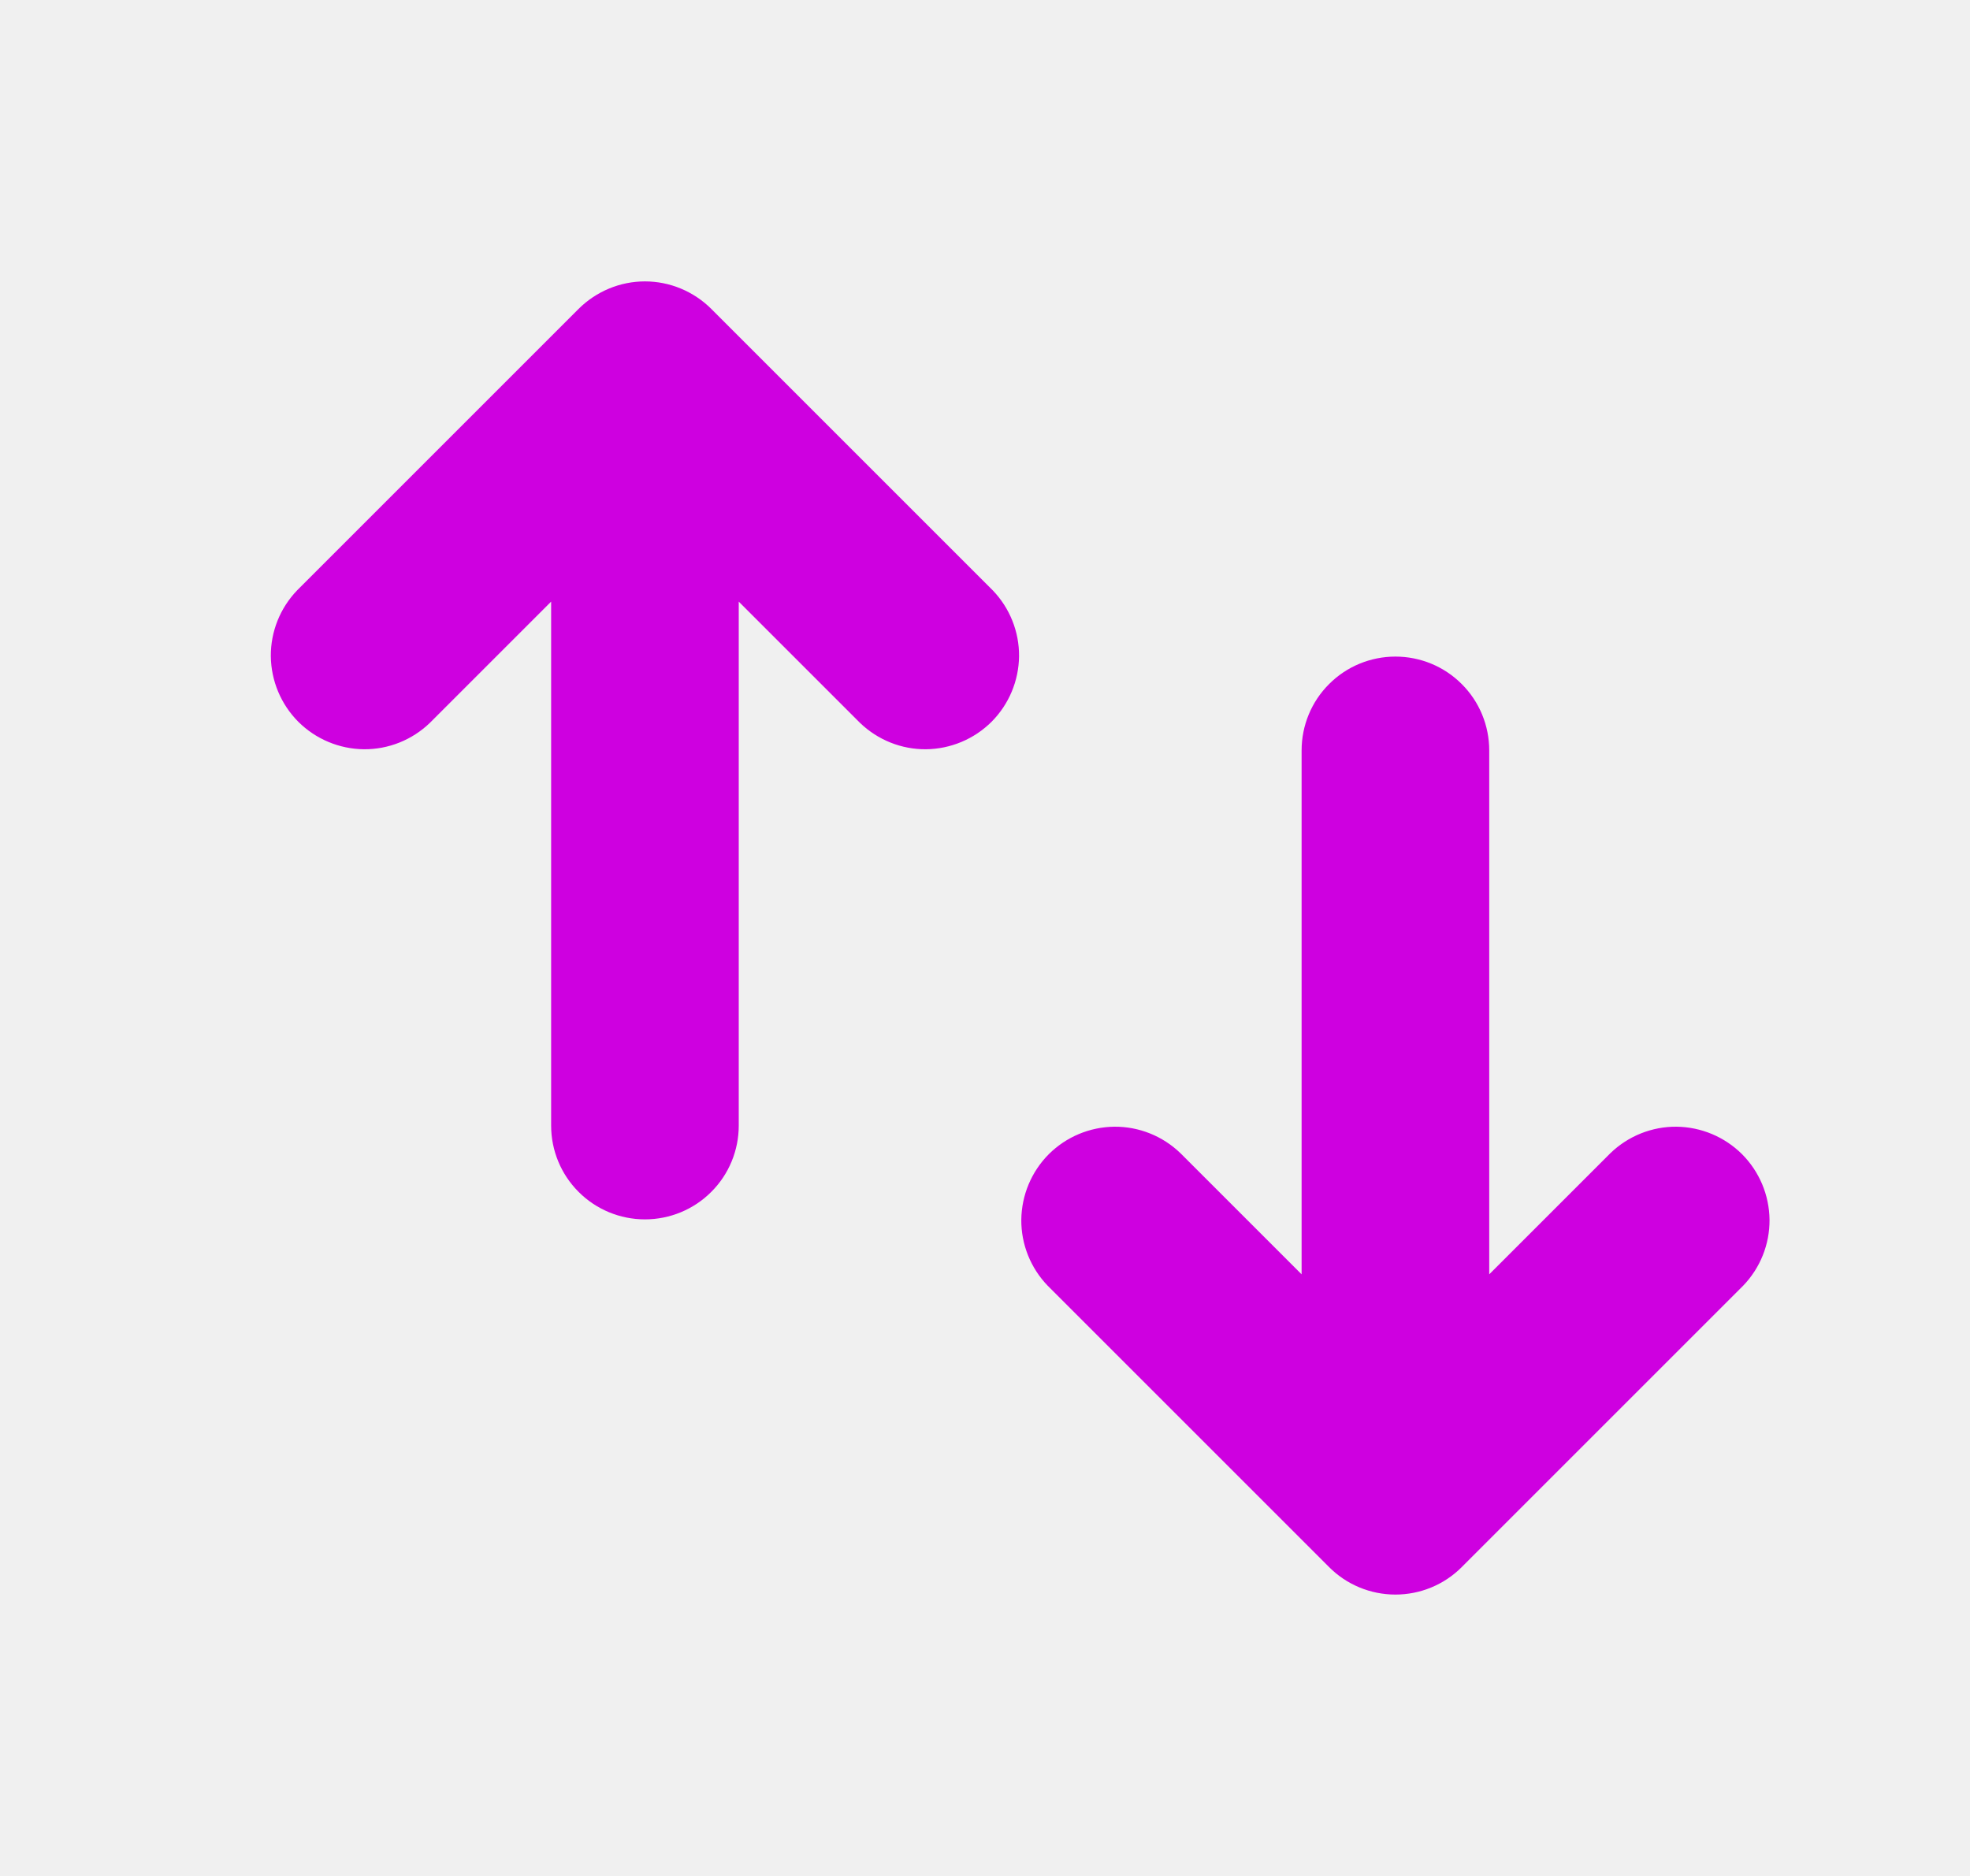
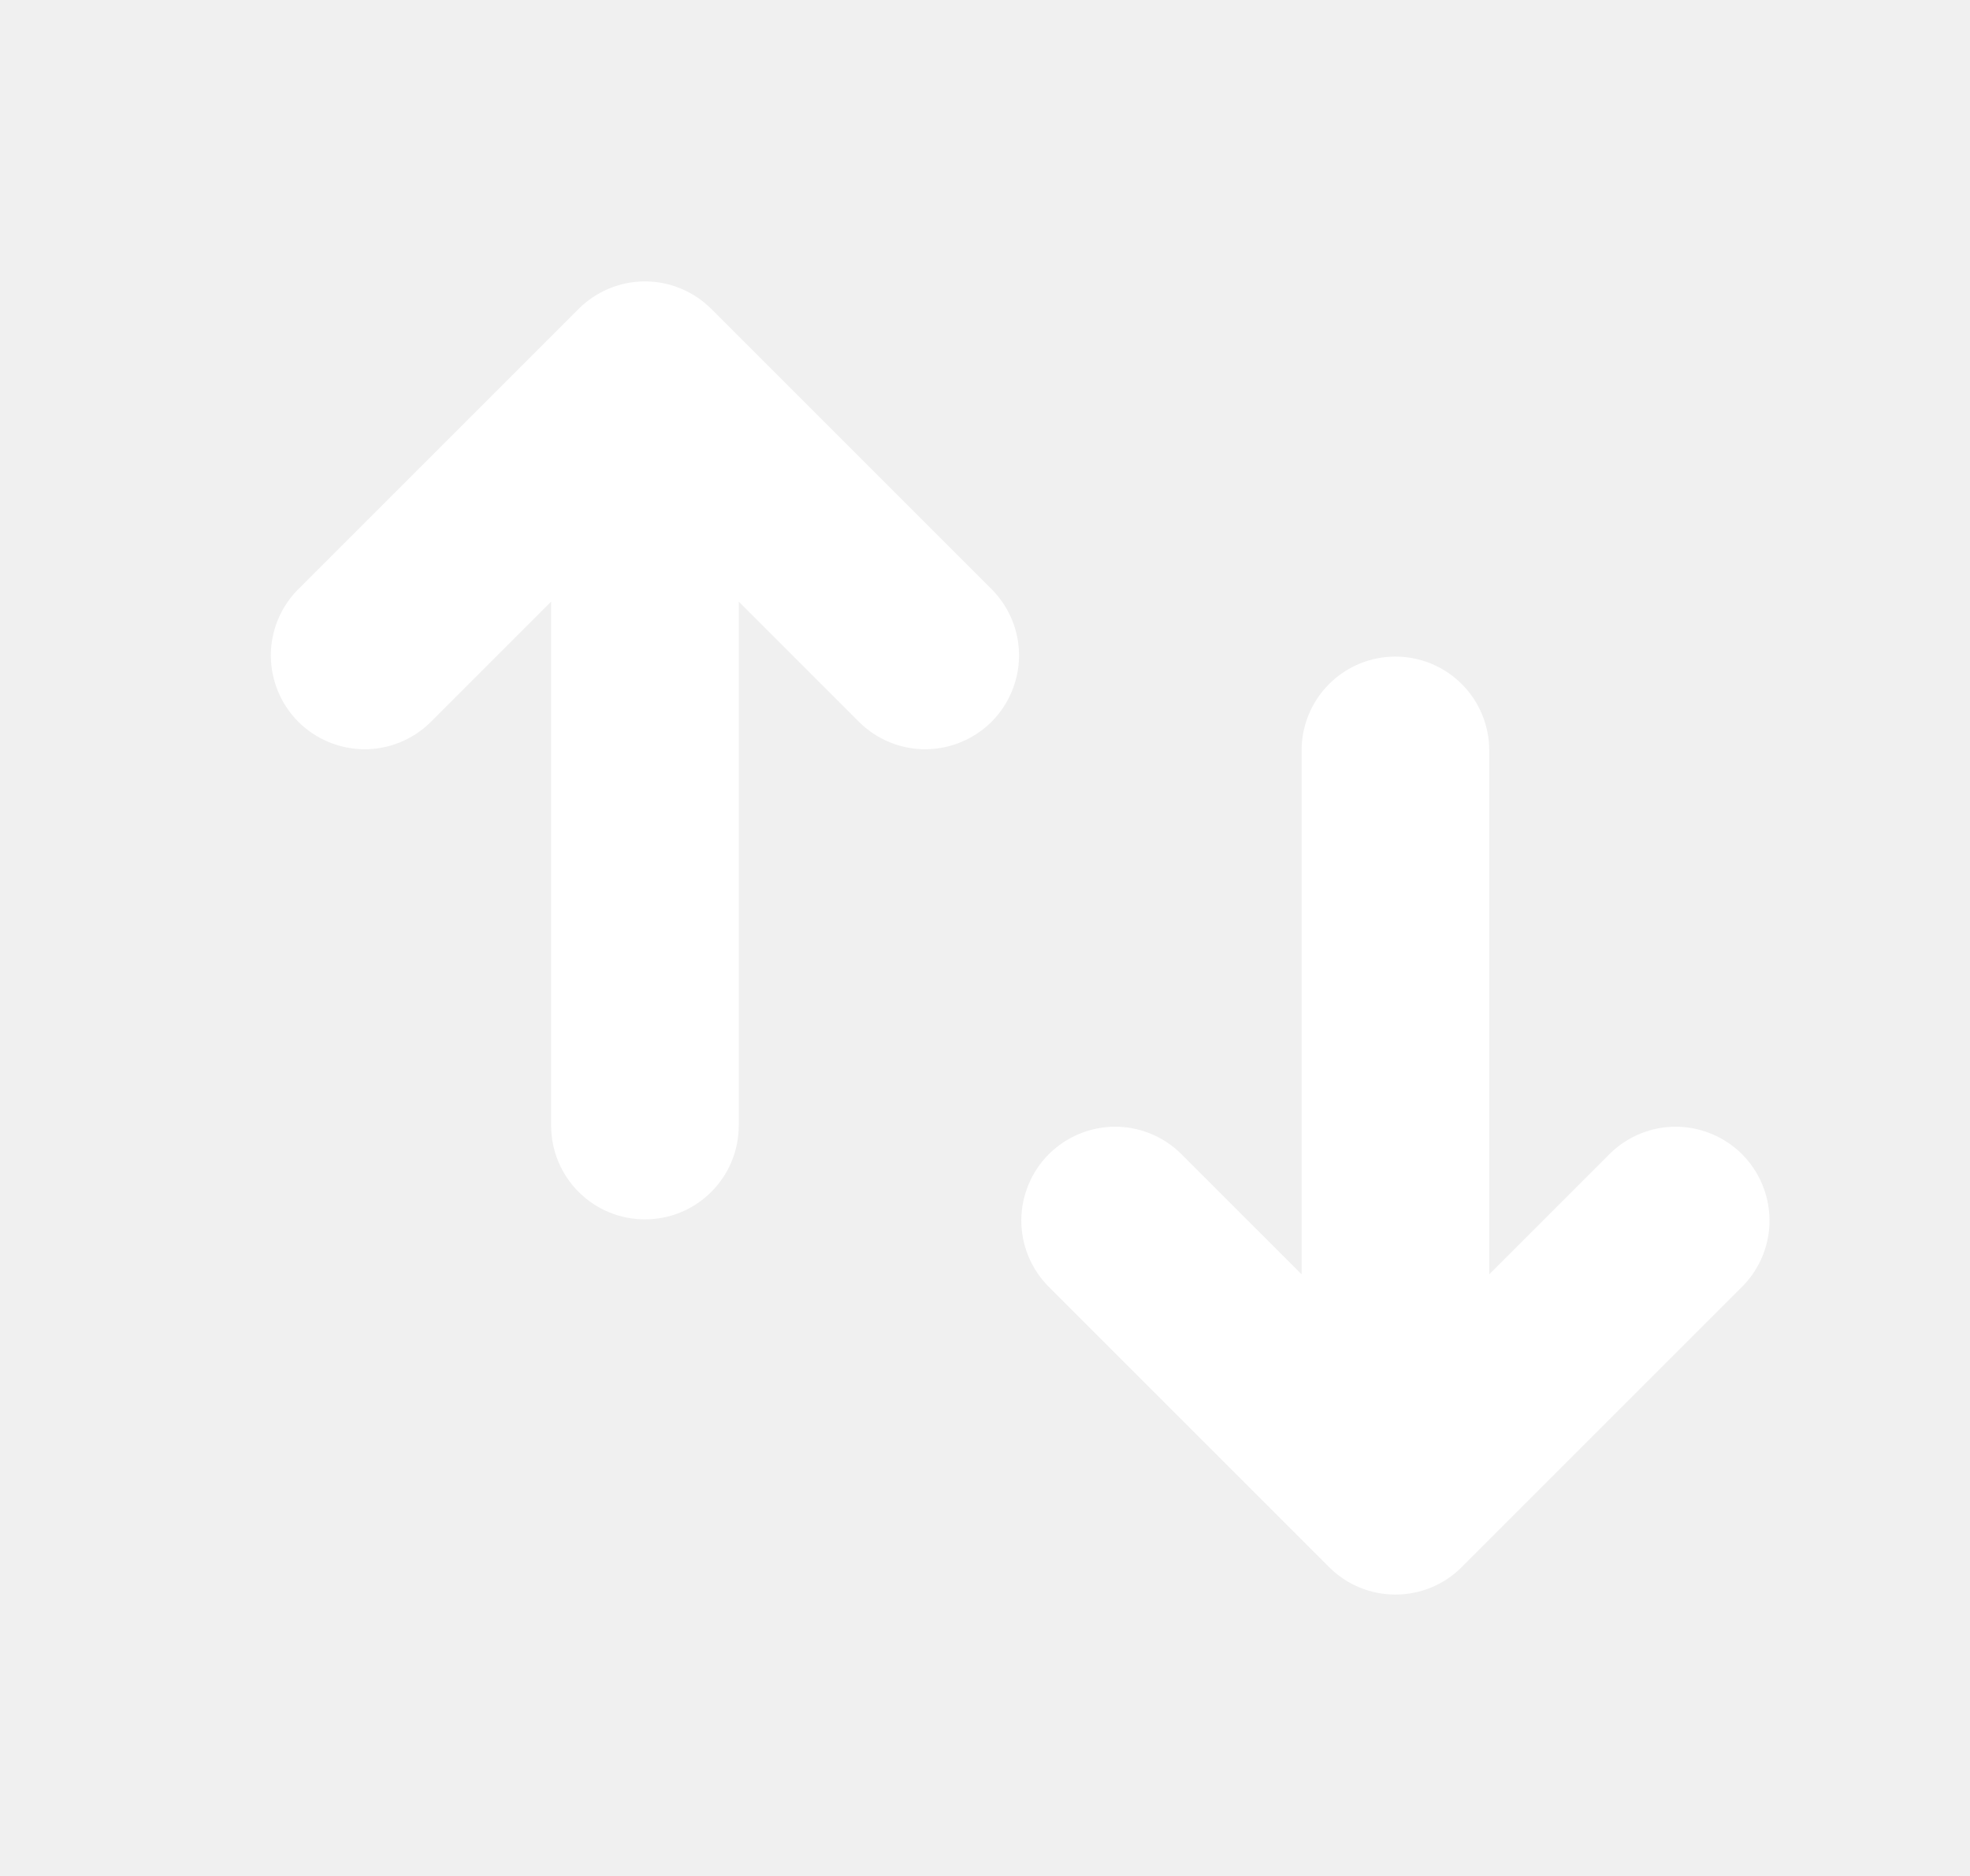
<svg xmlns="http://www.w3.org/2000/svg" width="21" height="20" viewBox="0 0 21 20" fill="none">
-   <path d="M5.875 12C5.875 12.265 5.98 12.52 6.168 12.707C6.355 12.895 6.61 13 6.875 13C7.14 13 7.395 12.895 7.582 12.707C7.77 12.52 7.875 12.265 7.875 12V6.414L9.168 7.707C9.357 7.889 9.609 7.99 9.871 7.988C10.134 7.985 10.384 7.88 10.57 7.695C10.755 7.509 10.86 7.259 10.863 6.996C10.865 6.734 10.764 6.482 10.582 6.293L7.582 3.293C7.394 3.106 7.14 3 6.875 3C6.61 3 6.356 3.106 6.168 3.293L3.168 6.293C2.986 6.482 2.885 6.734 2.887 6.996C2.89 7.259 2.995 7.509 3.18 7.695C3.366 7.88 3.616 7.985 3.879 7.988C4.141 7.99 4.393 7.889 4.582 7.707L5.875 6.414V12ZM15.875 8C15.875 7.735 15.77 7.48 15.582 7.293C15.395 7.105 15.14 7 14.875 7C14.61 7 14.355 7.105 14.168 7.293C13.98 7.48 13.875 7.735 13.875 8V13.586L12.582 12.293C12.393 12.111 12.141 12.01 11.879 12.012C11.616 12.015 11.366 12.12 11.18 12.305C10.995 12.491 10.89 12.741 10.887 13.004C10.885 13.266 10.986 13.518 11.168 13.707L14.168 16.707C14.355 16.895 14.61 17 14.875 17C15.14 17 15.395 16.895 15.582 16.707L18.582 13.707C18.764 13.518 18.865 13.266 18.863 13.004C18.86 12.741 18.755 12.491 18.57 12.305C18.384 12.12 18.134 12.015 17.871 12.012C17.609 12.01 17.357 12.111 17.168 12.293L15.875 13.586V8Z" fill="#CE00E0" />
+   <path d="M5.875 12C5.875 12.265 5.98 12.52 6.168 12.707C6.355 12.895 6.61 13 6.875 13C7.14 13 7.395 12.895 7.582 12.707C7.77 12.52 7.875 12.265 7.875 12V6.414L9.168 7.707C9.357 7.889 9.609 7.99 9.871 7.988C10.134 7.985 10.384 7.88 10.57 7.695C10.755 7.509 10.86 7.259 10.863 6.996C10.865 6.734 10.764 6.482 10.582 6.293L7.582 3.293C7.394 3.106 7.14 3 6.875 3C6.61 3 6.356 3.106 6.168 3.293L3.168 6.293C2.986 6.482 2.885 6.734 2.887 6.996C2.89 7.259 2.995 7.509 3.18 7.695C3.366 7.88 3.616 7.985 3.879 7.988C4.141 7.99 4.393 7.889 4.582 7.707L5.875 6.414V12ZM15.875 8C15.875 7.735 15.77 7.48 15.582 7.293C15.395 7.105 15.14 7 14.875 7C14.61 7 14.355 7.105 14.168 7.293C13.98 7.48 13.875 7.735 13.875 8V13.586L12.582 12.293C12.393 12.111 12.141 12.01 11.879 12.012C11.616 12.015 11.366 12.12 11.18 12.305C10.995 12.491 10.89 12.741 10.887 13.004C10.885 13.266 10.986 13.518 11.168 13.707L14.168 16.707C14.355 16.895 14.61 17 14.875 17C15.14 17 15.395 16.895 15.582 16.707L18.582 13.707C18.764 13.518 18.865 13.266 18.863 13.004C18.86 12.741 18.755 12.491 18.57 12.305C18.384 12.12 18.134 12.015 17.871 12.012C17.609 12.01 17.357 12.111 17.168 12.293L15.875 13.586V8Z" fill="#ffffff" />
</svg>
